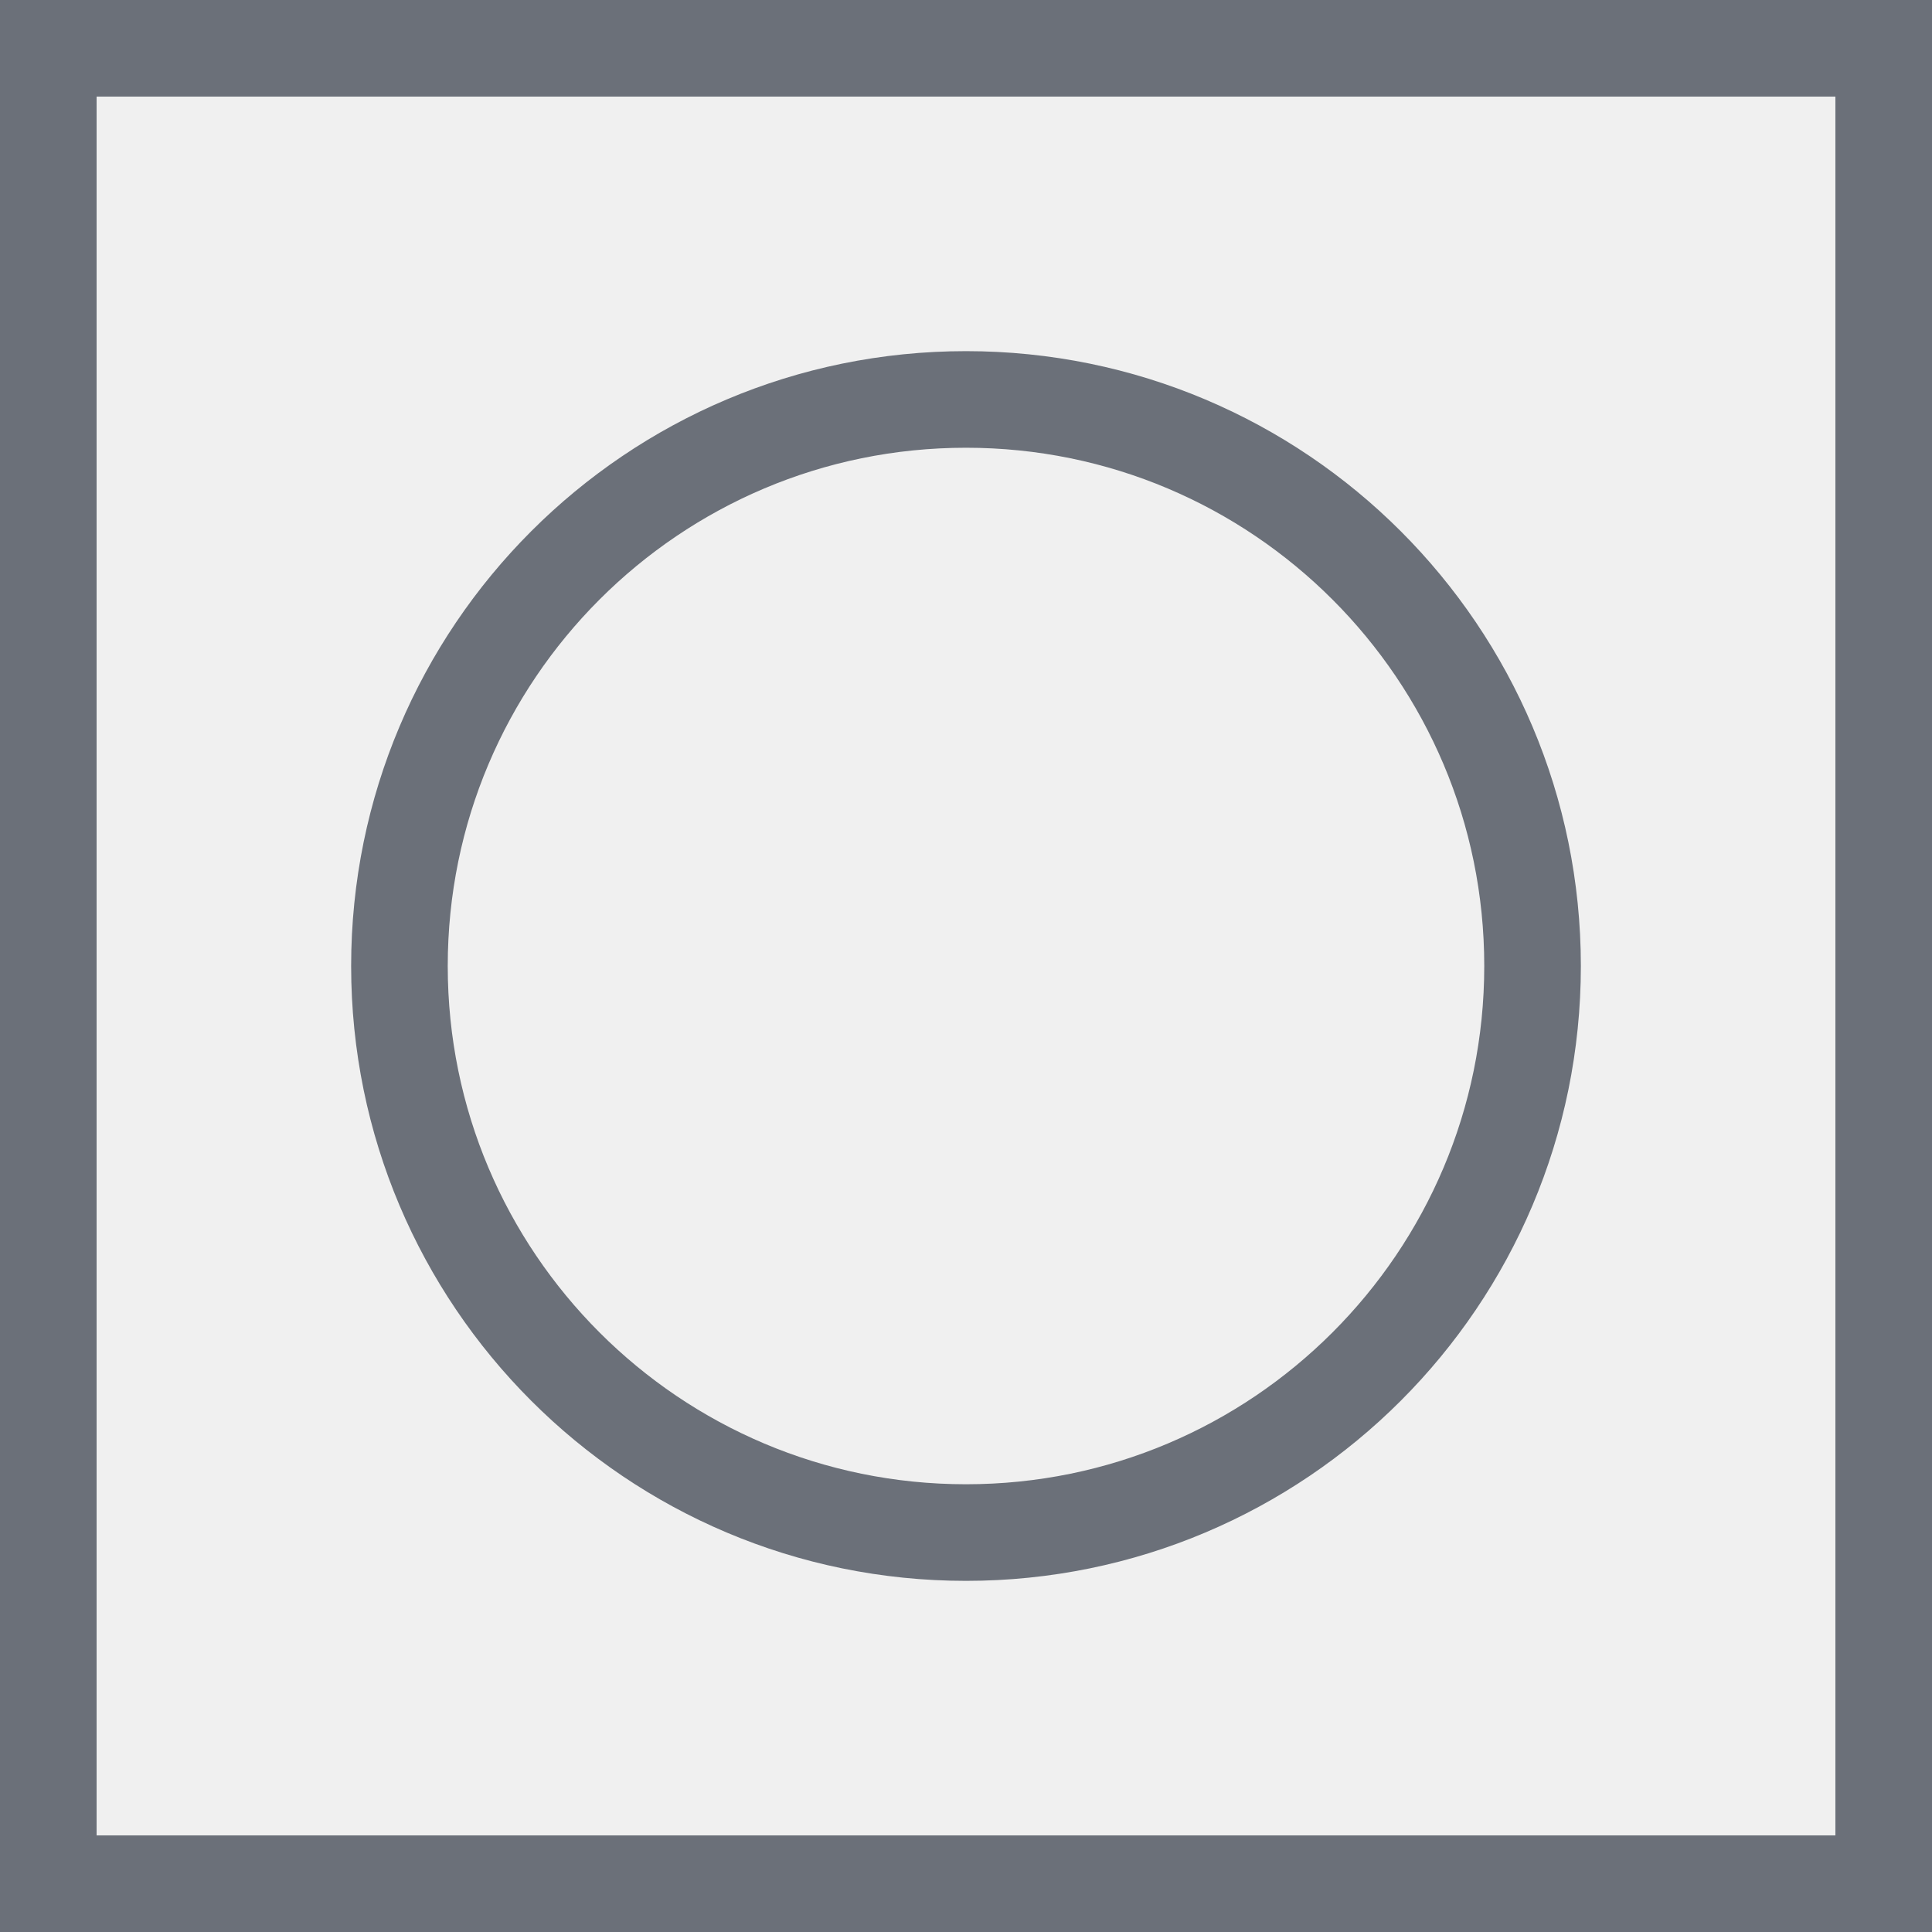
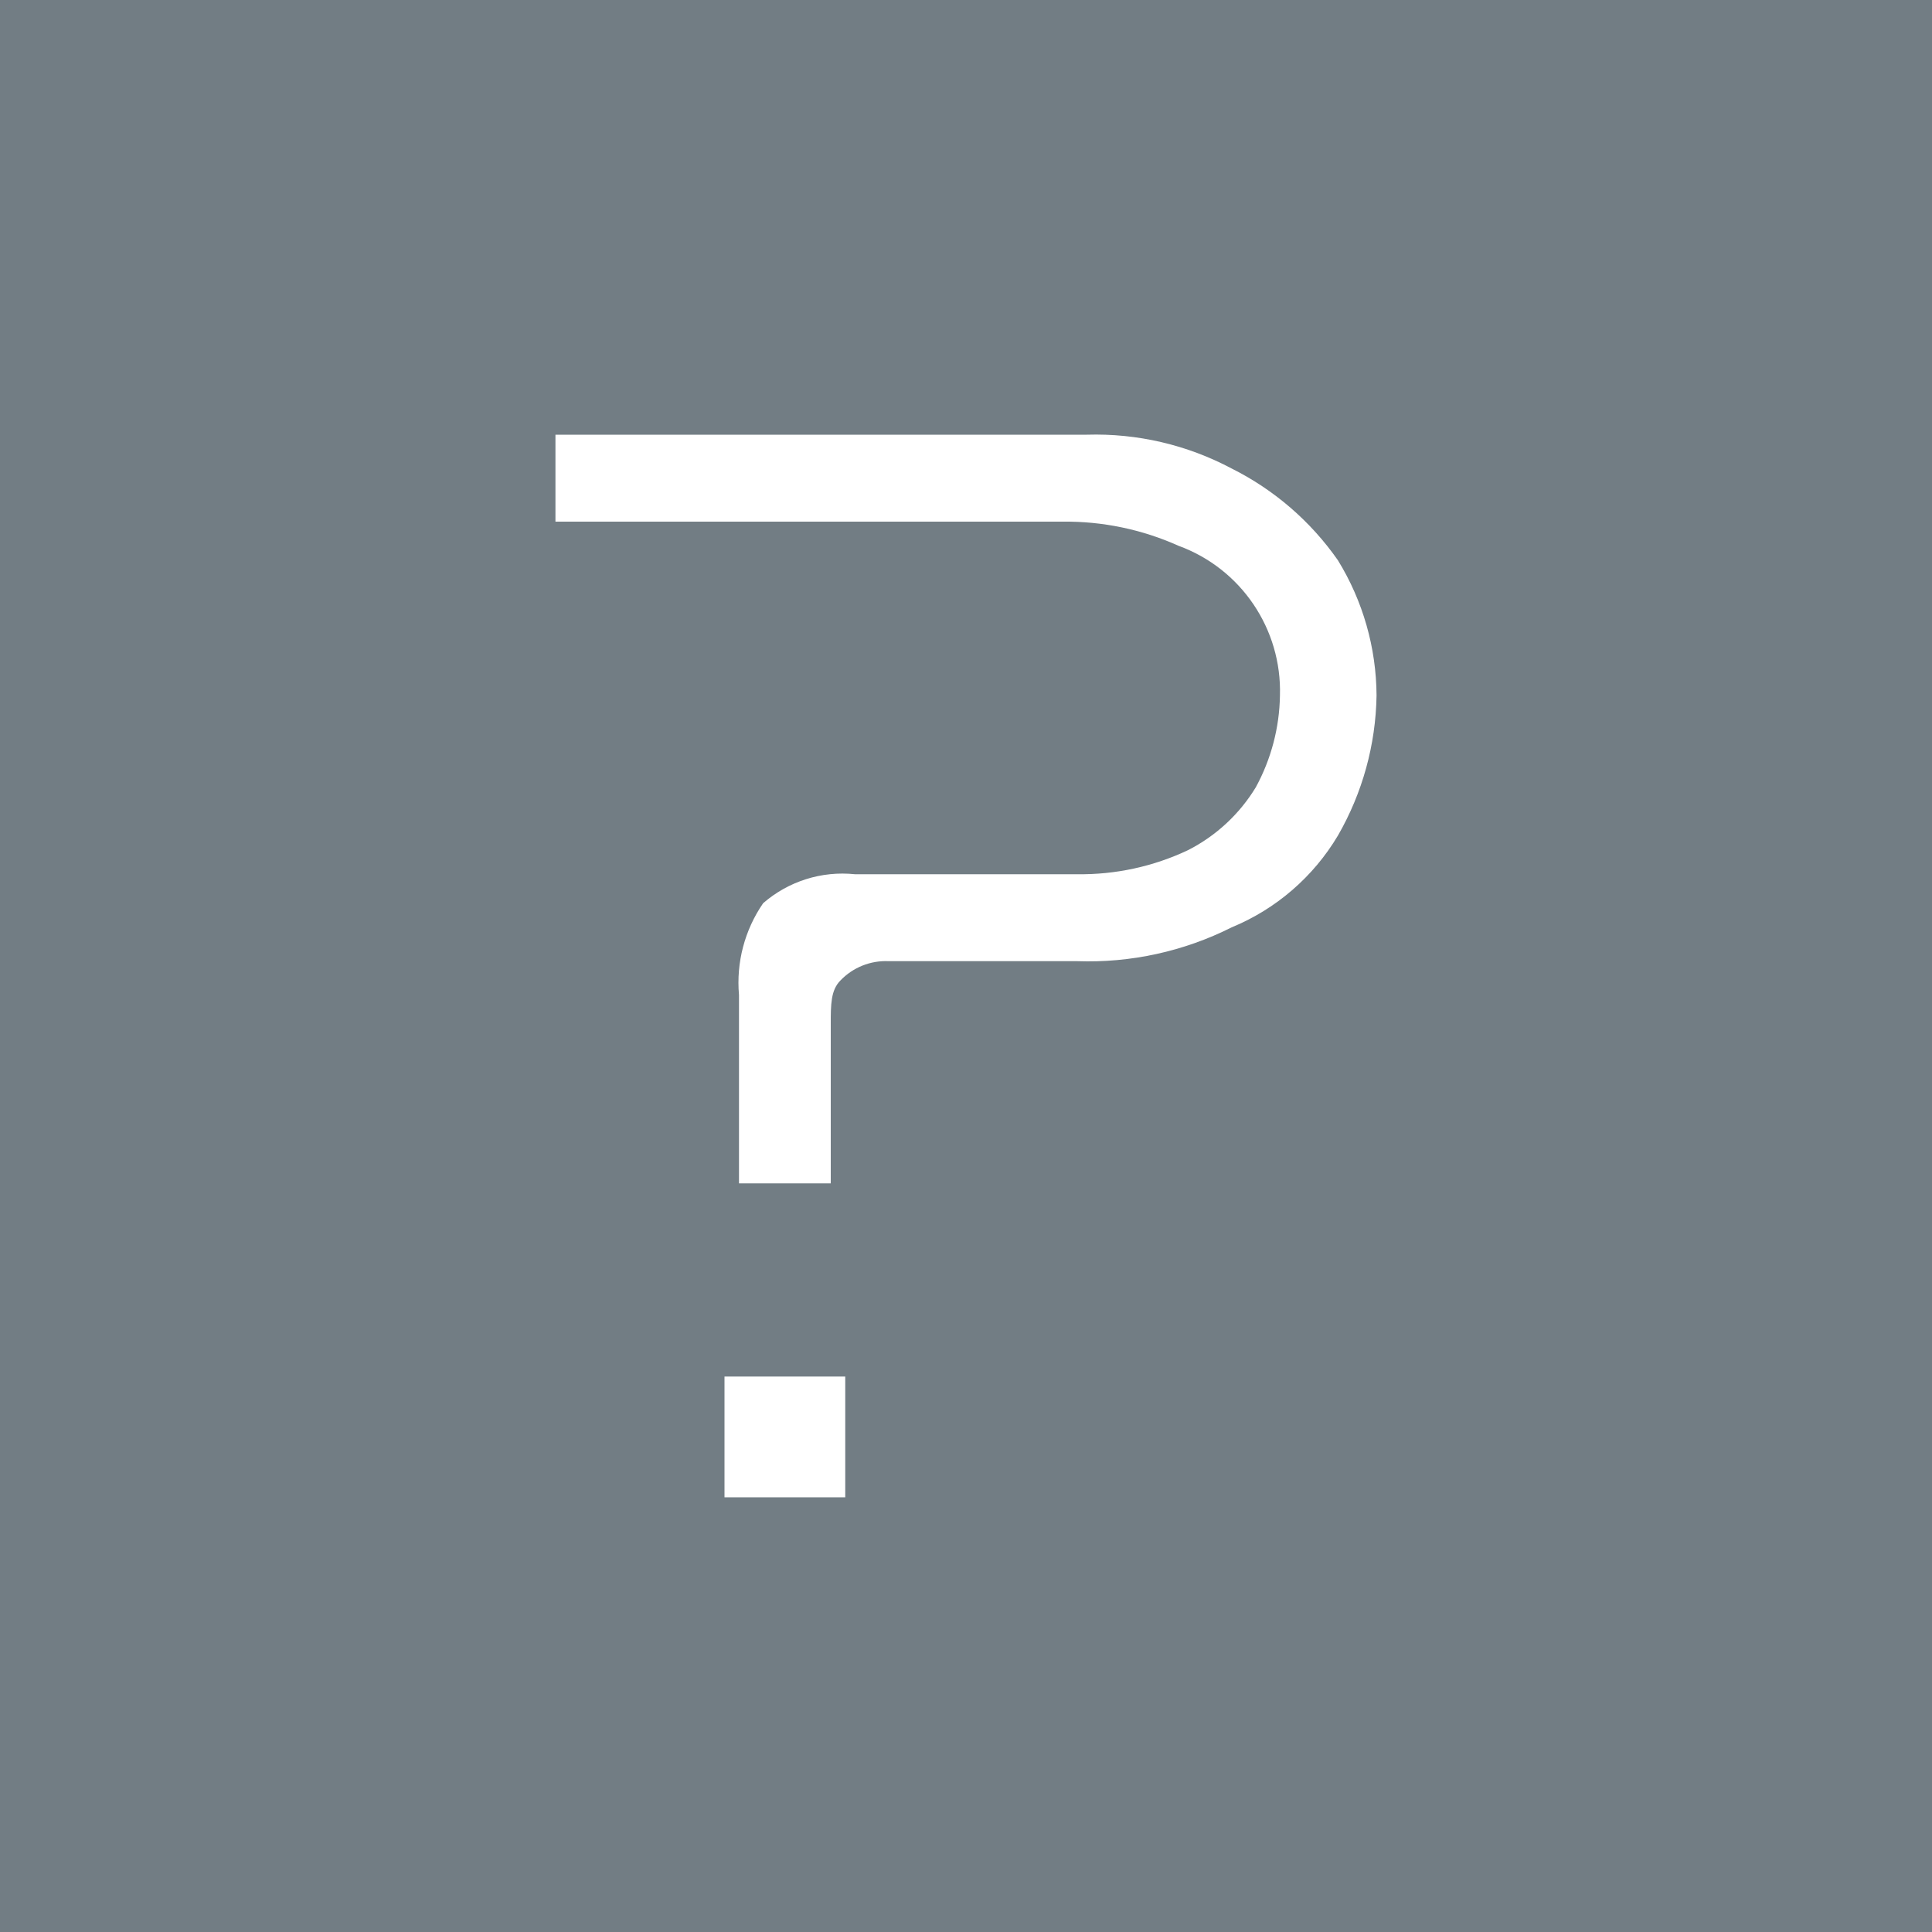
<svg xmlns="http://www.w3.org/2000/svg" viewBox="0 0 40 40">
  <defs>
-     <style>.a{fill:#6b7079;}.b{fill:none;stroke:#6b7079;stroke-miterlimit:10;stroke-width:2px;}</style>
+     <style>.a{fill:#727d84;}.b{fill:#fff;}</style>
  </defs>
-   <path class="a" d="M38,2V38H2V2H38m2-2H0V40H40V0Z" />
-   <circle class="b" cx="20" cy="20" r="11.73" />
+   <rect class="a" width="40" height="40" />
+   <path class="b" d="M27.7,11.6a5.9,5.9,0,0,0-2.2-1.9,6,6,0,0,0-3-.7h-11v1.8H22a5.7,5.7,0,0,1,2.4.5,3.2,3.2,0,0,1,2.1,3.1,4.1,4.1,0,0,1-.5,1.9,3.5,3.5,0,0,1-1.4,1.3,5.2,5.2,0,0,1-2.3.5H17.7a2.5,2.5,0,0,0-1.9.6,2.9,2.9,0,0,0-.5,1.9v3.9h1.9V21.2c0-.4,0-.7.2-.9a1.3,1.3,0,0,1,1-.4h3.9a6.6,6.6,0,0,0,3.2-.7,4.6,4.6,0,0,0,2.2-1.9,6,6,0,0,0,.8-2.9A5.4,5.4,0,0,0,27.7,11.6Z" />
+   <path class="b" d="M15,28.5V31h2.5V28.5Z" />
</svg>
